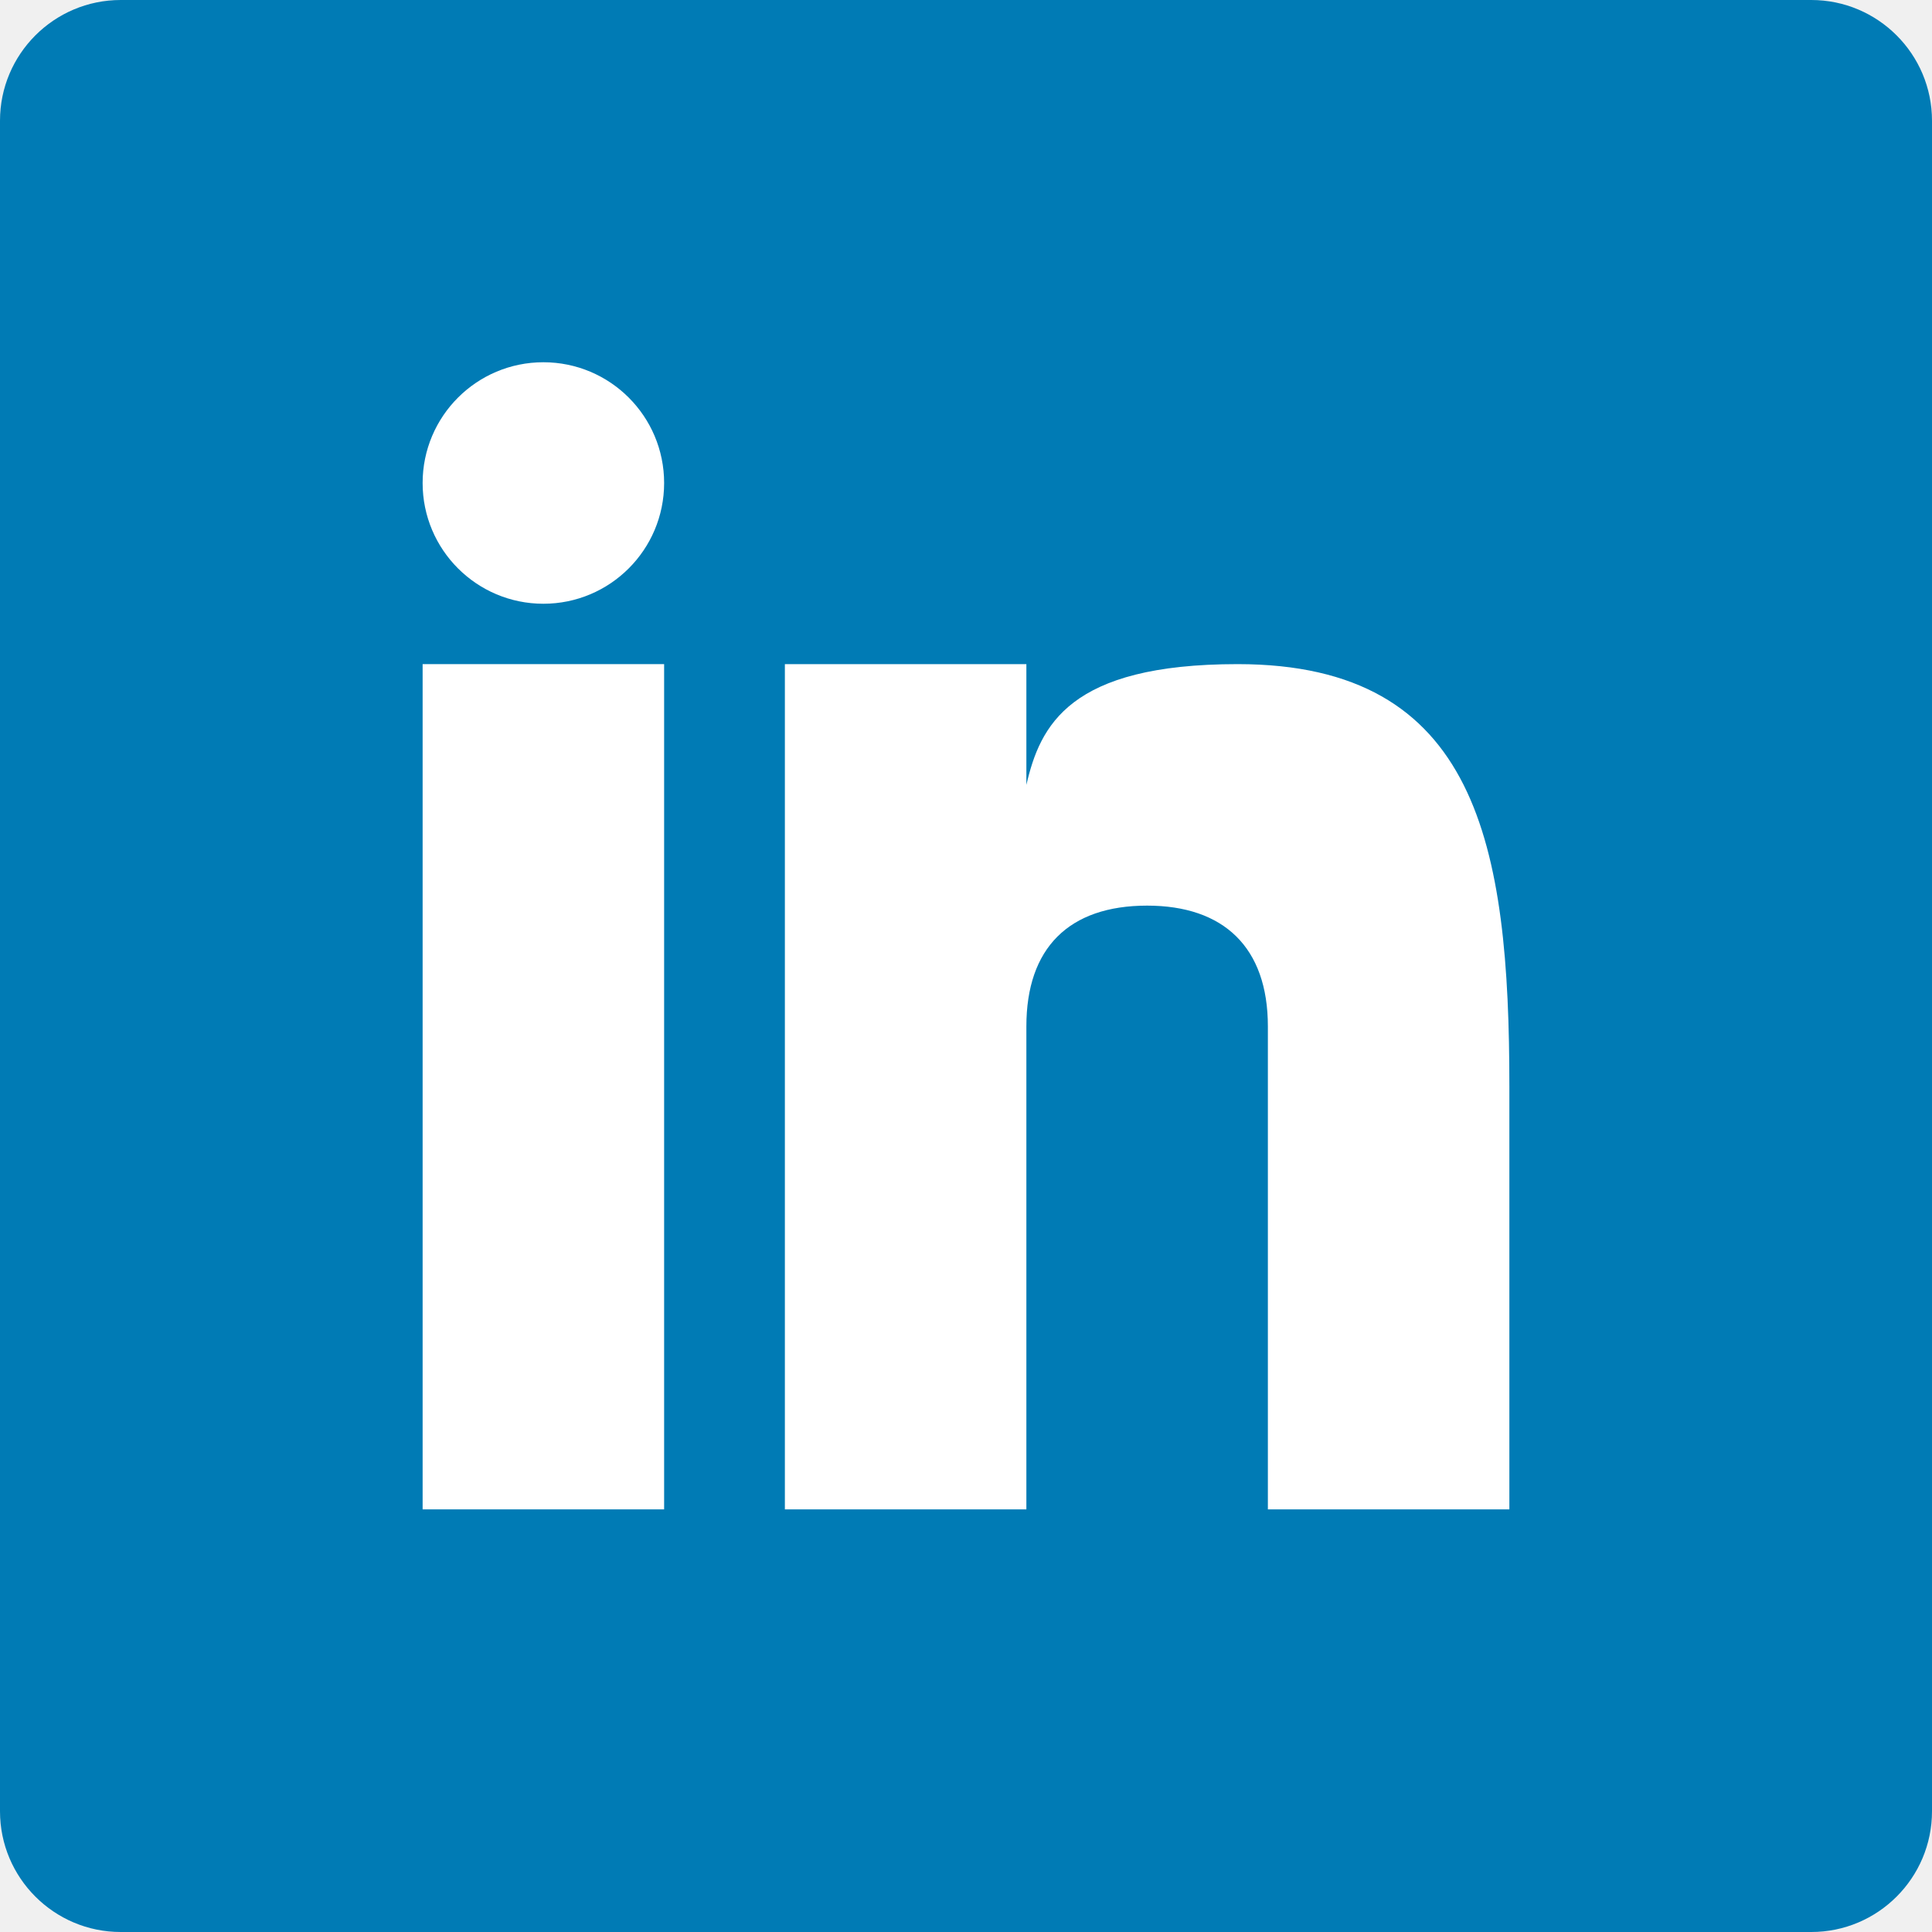
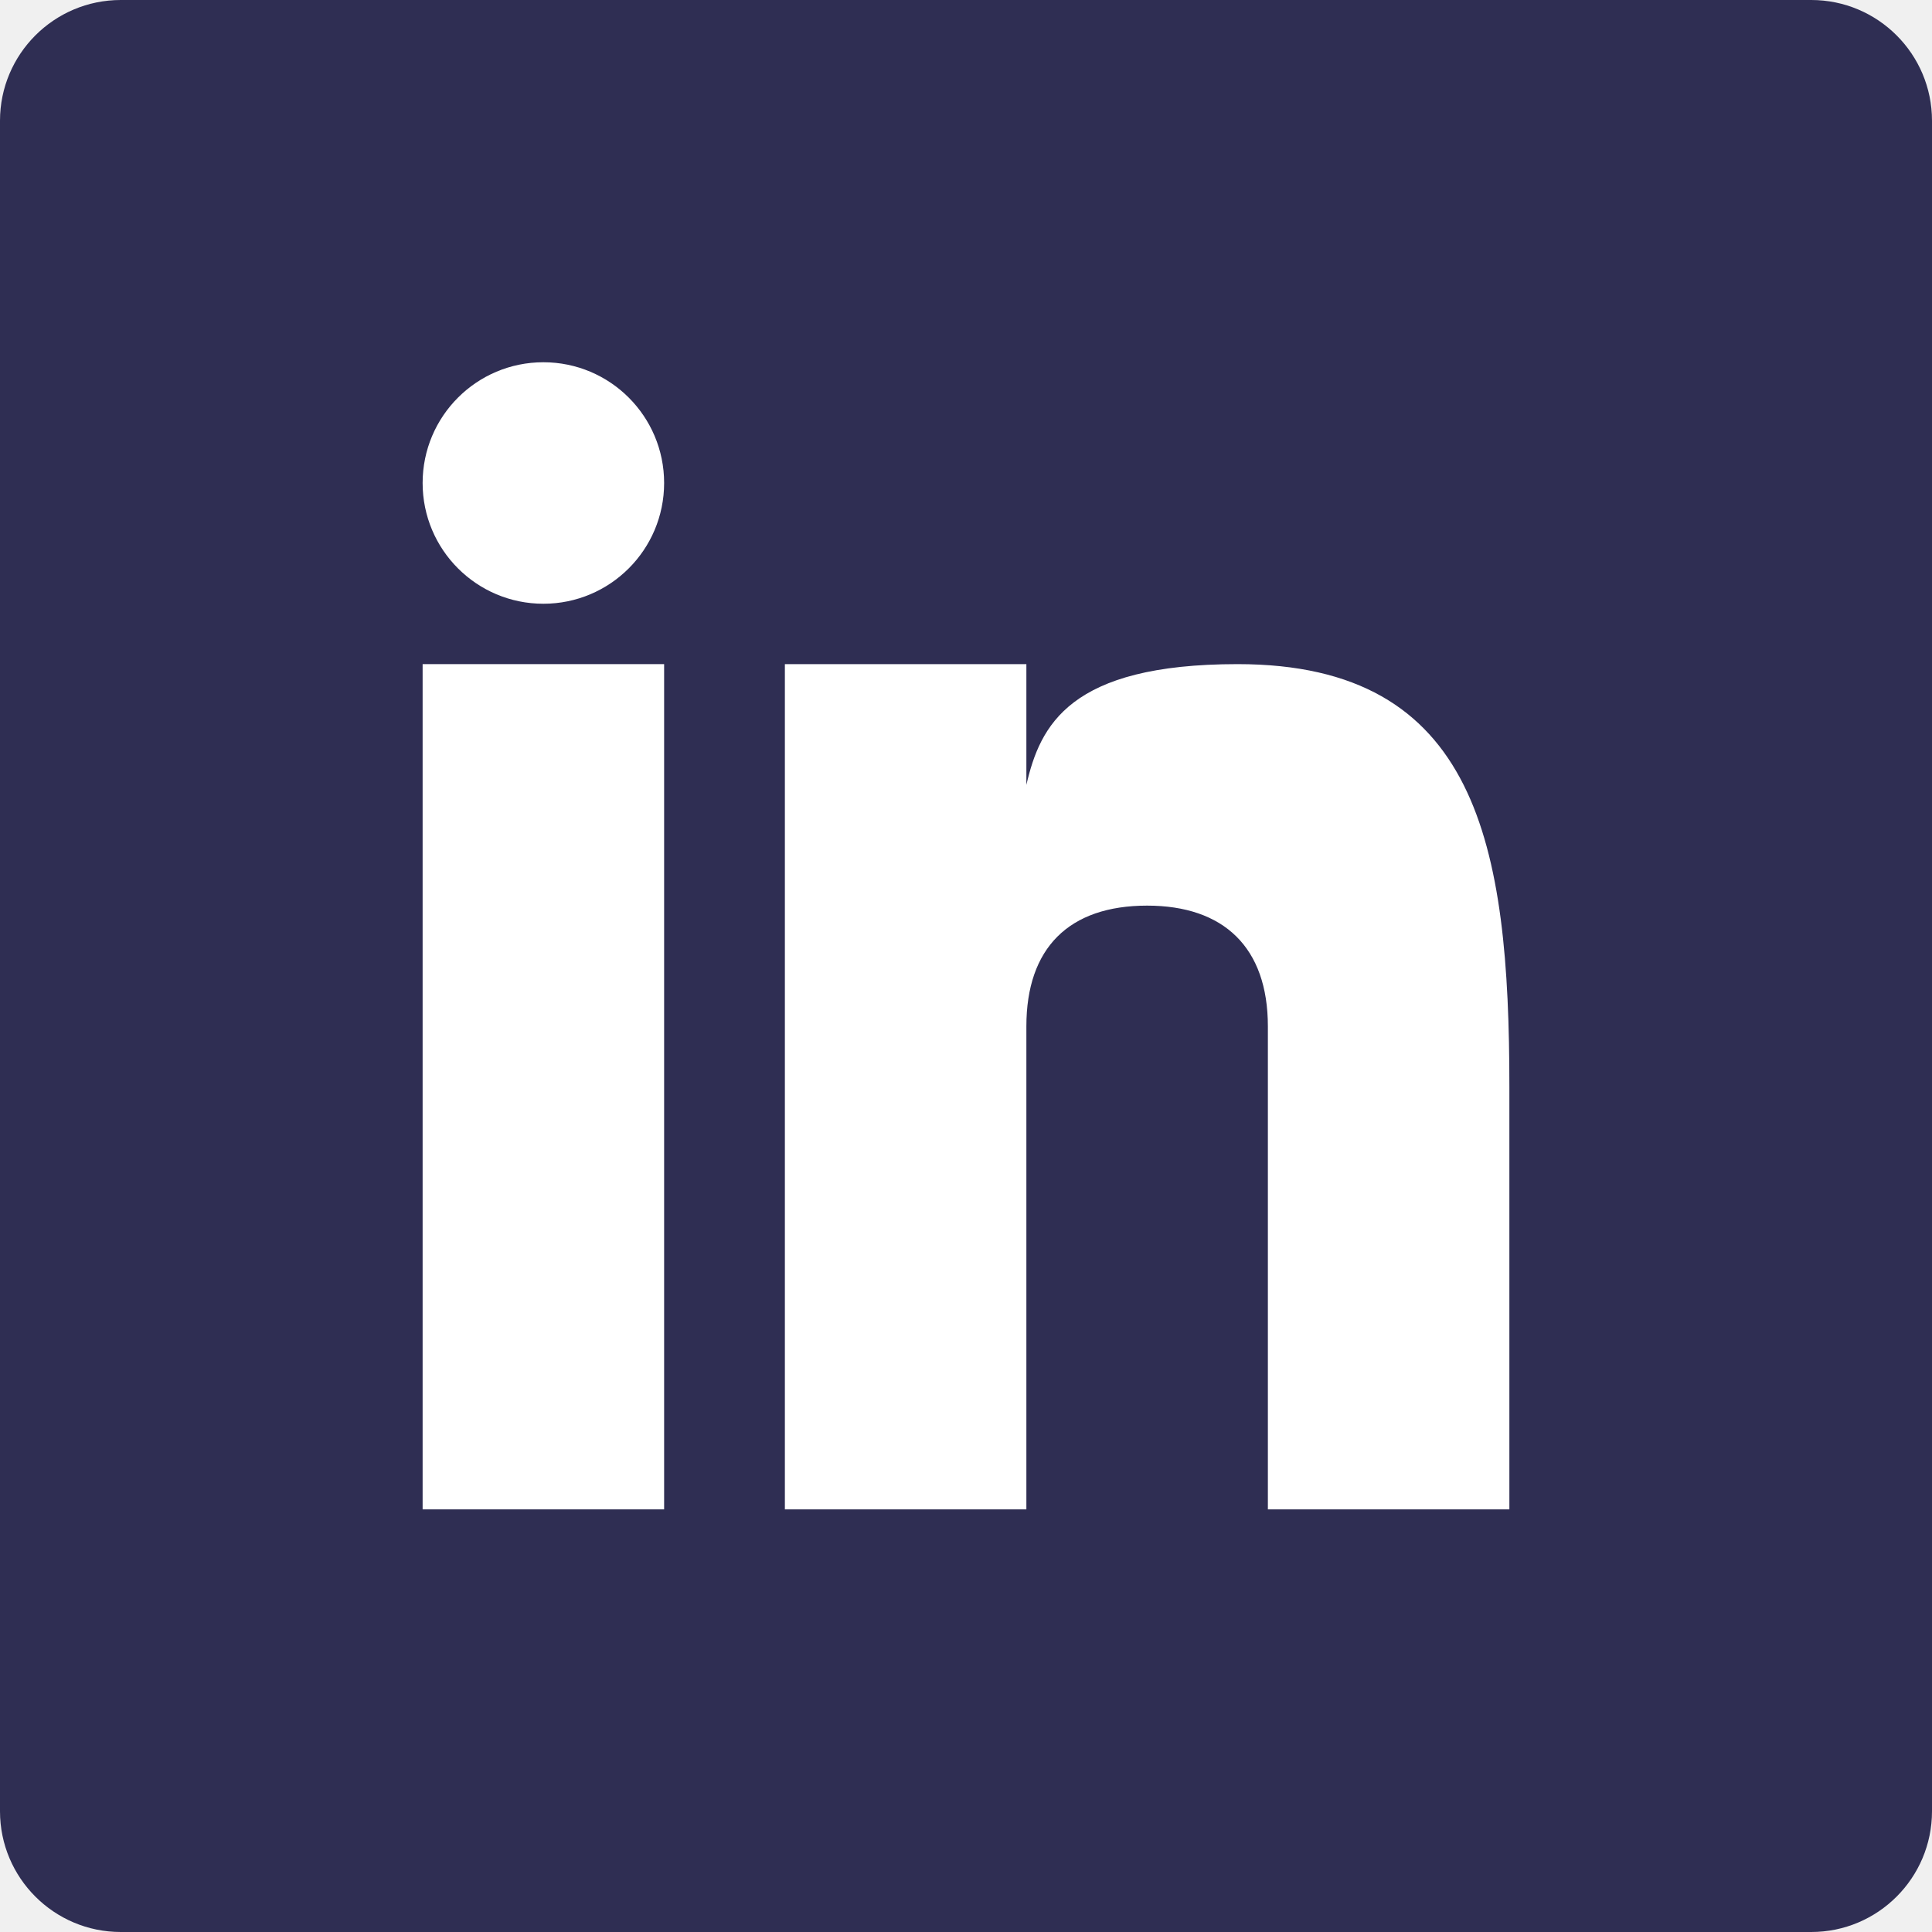
- <svg xmlns="http://www.w3.org/2000/svg" enable-background="new 0 0 32 32" height="32px" id="Layer_1" version="1.0" viewBox="0 0 32 32" width="32px" xml:space="preserve">
+ <svg xmlns="http://www.w3.org/2000/svg" height="32px" id="Layer_1" version="1.0" viewBox="0 0 32 32" width="32px" xml:space="preserve">
  <g>
-     <path d="M32,30c0,1.104-0.896,2-2,2H2c-1.104,0-2-0.896-2-2V2c0-1.104,0.896-2,2-2h28c1.104,0,2,0.896,2,2V30z" fill="#007BB5" />
+     <path d="M32,30c0,1.104-0.896,2-2,2H2c-1.104,0-2-0.896-2-2V2c0-1.104,0.896-2,2-2h28c1.104,0,2,0.896,2,2V30z" fill="#2f2e53" />
    <g>
-       <rect fill="#FFFFFF" height="14" width="4" x="7" y="11" />
-       <path d="M20.499,11c-2.791,0-3.271,1.018-3.499,2v-2h-4v14h4v-8c0-1.297,0.703-2,2-2c1.266,0,2,0.688,2,2v8h4v-7    C25,14,24.479,11,20.499,11z" fill="#FFFFFF" />
-       <circle cx="9" cy="8" fill="#FFFFFF" r="2" />
+       <rect fill="white" height="14" width="4" x="7" y="11" />
+       <path d="M20.499,11c-2.791,0-3.271,1.018-3.499,2v-2h-4v14h4v-8c0-1.297,0.703-2,2-2c1.266,0,2,0.688,2,2v8h4v-7    C25,14,24.479,11,20.499,11z" fill="white" />
+       <circle cx="9" cy="8" fill="white" r="2" />
    </g>
  </g>
-   <g />
-   <g />
-   <g />
-   <g />
-   <g />
-   <g />
</svg>
